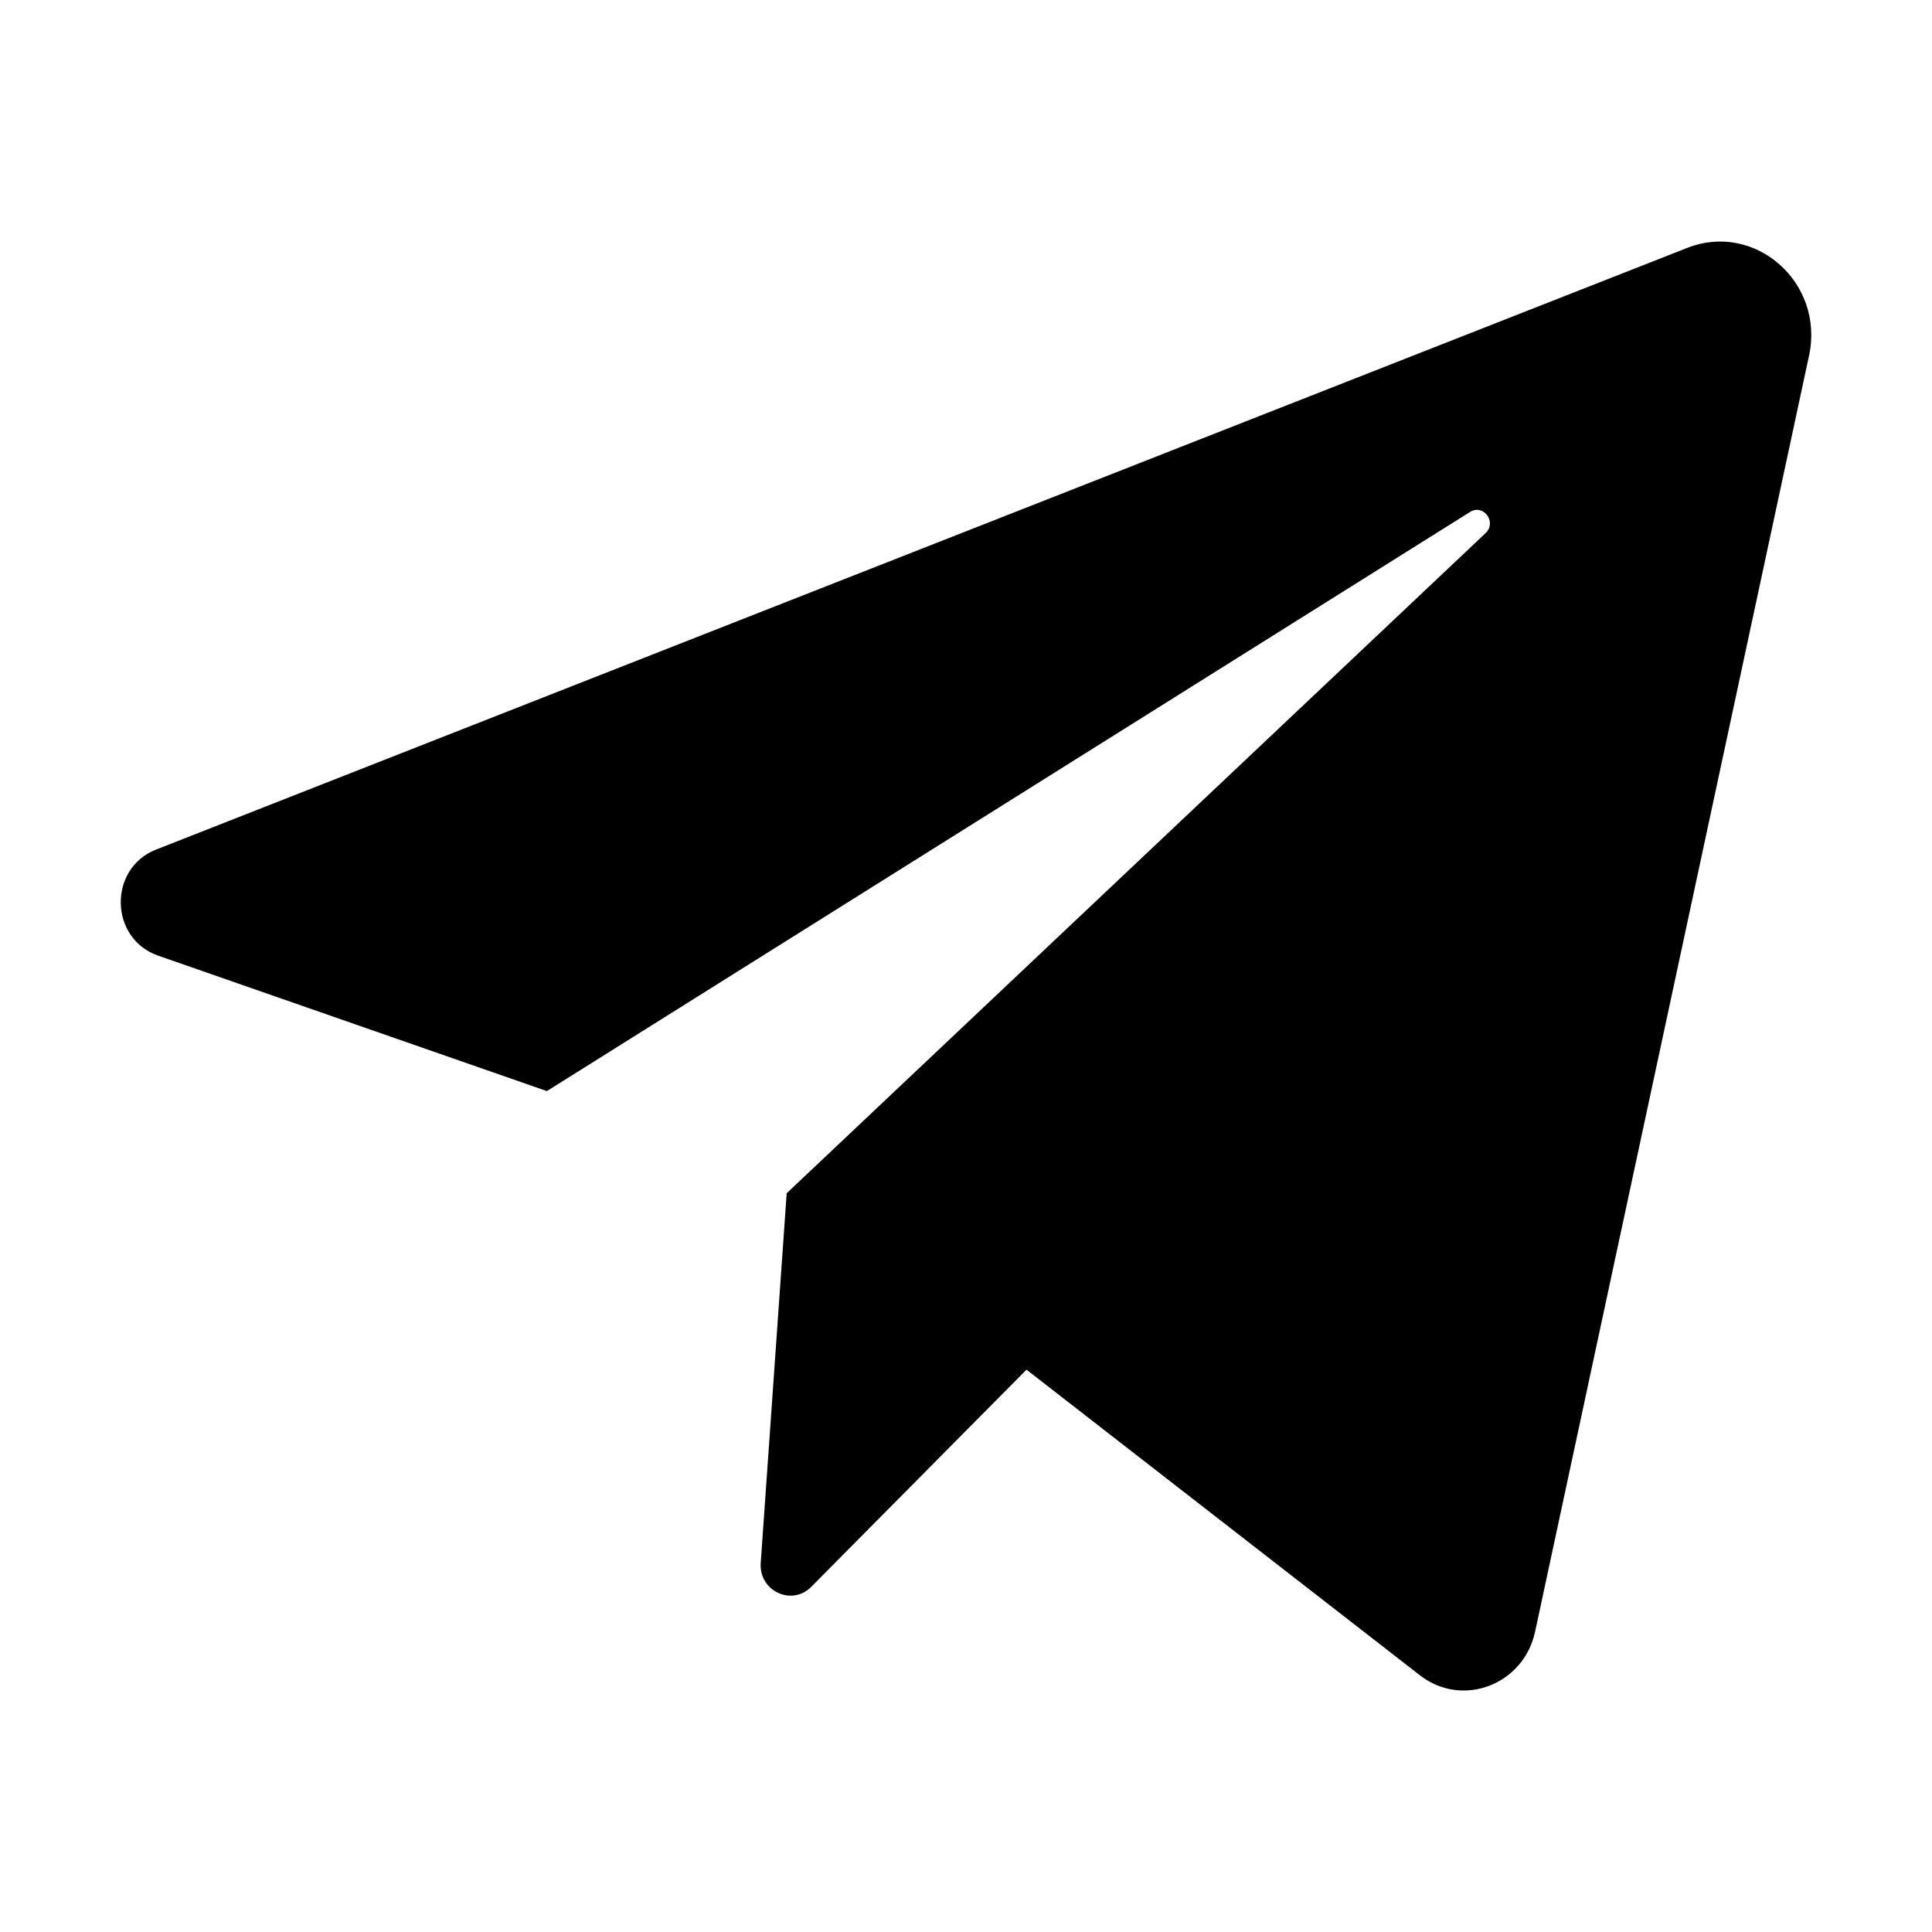
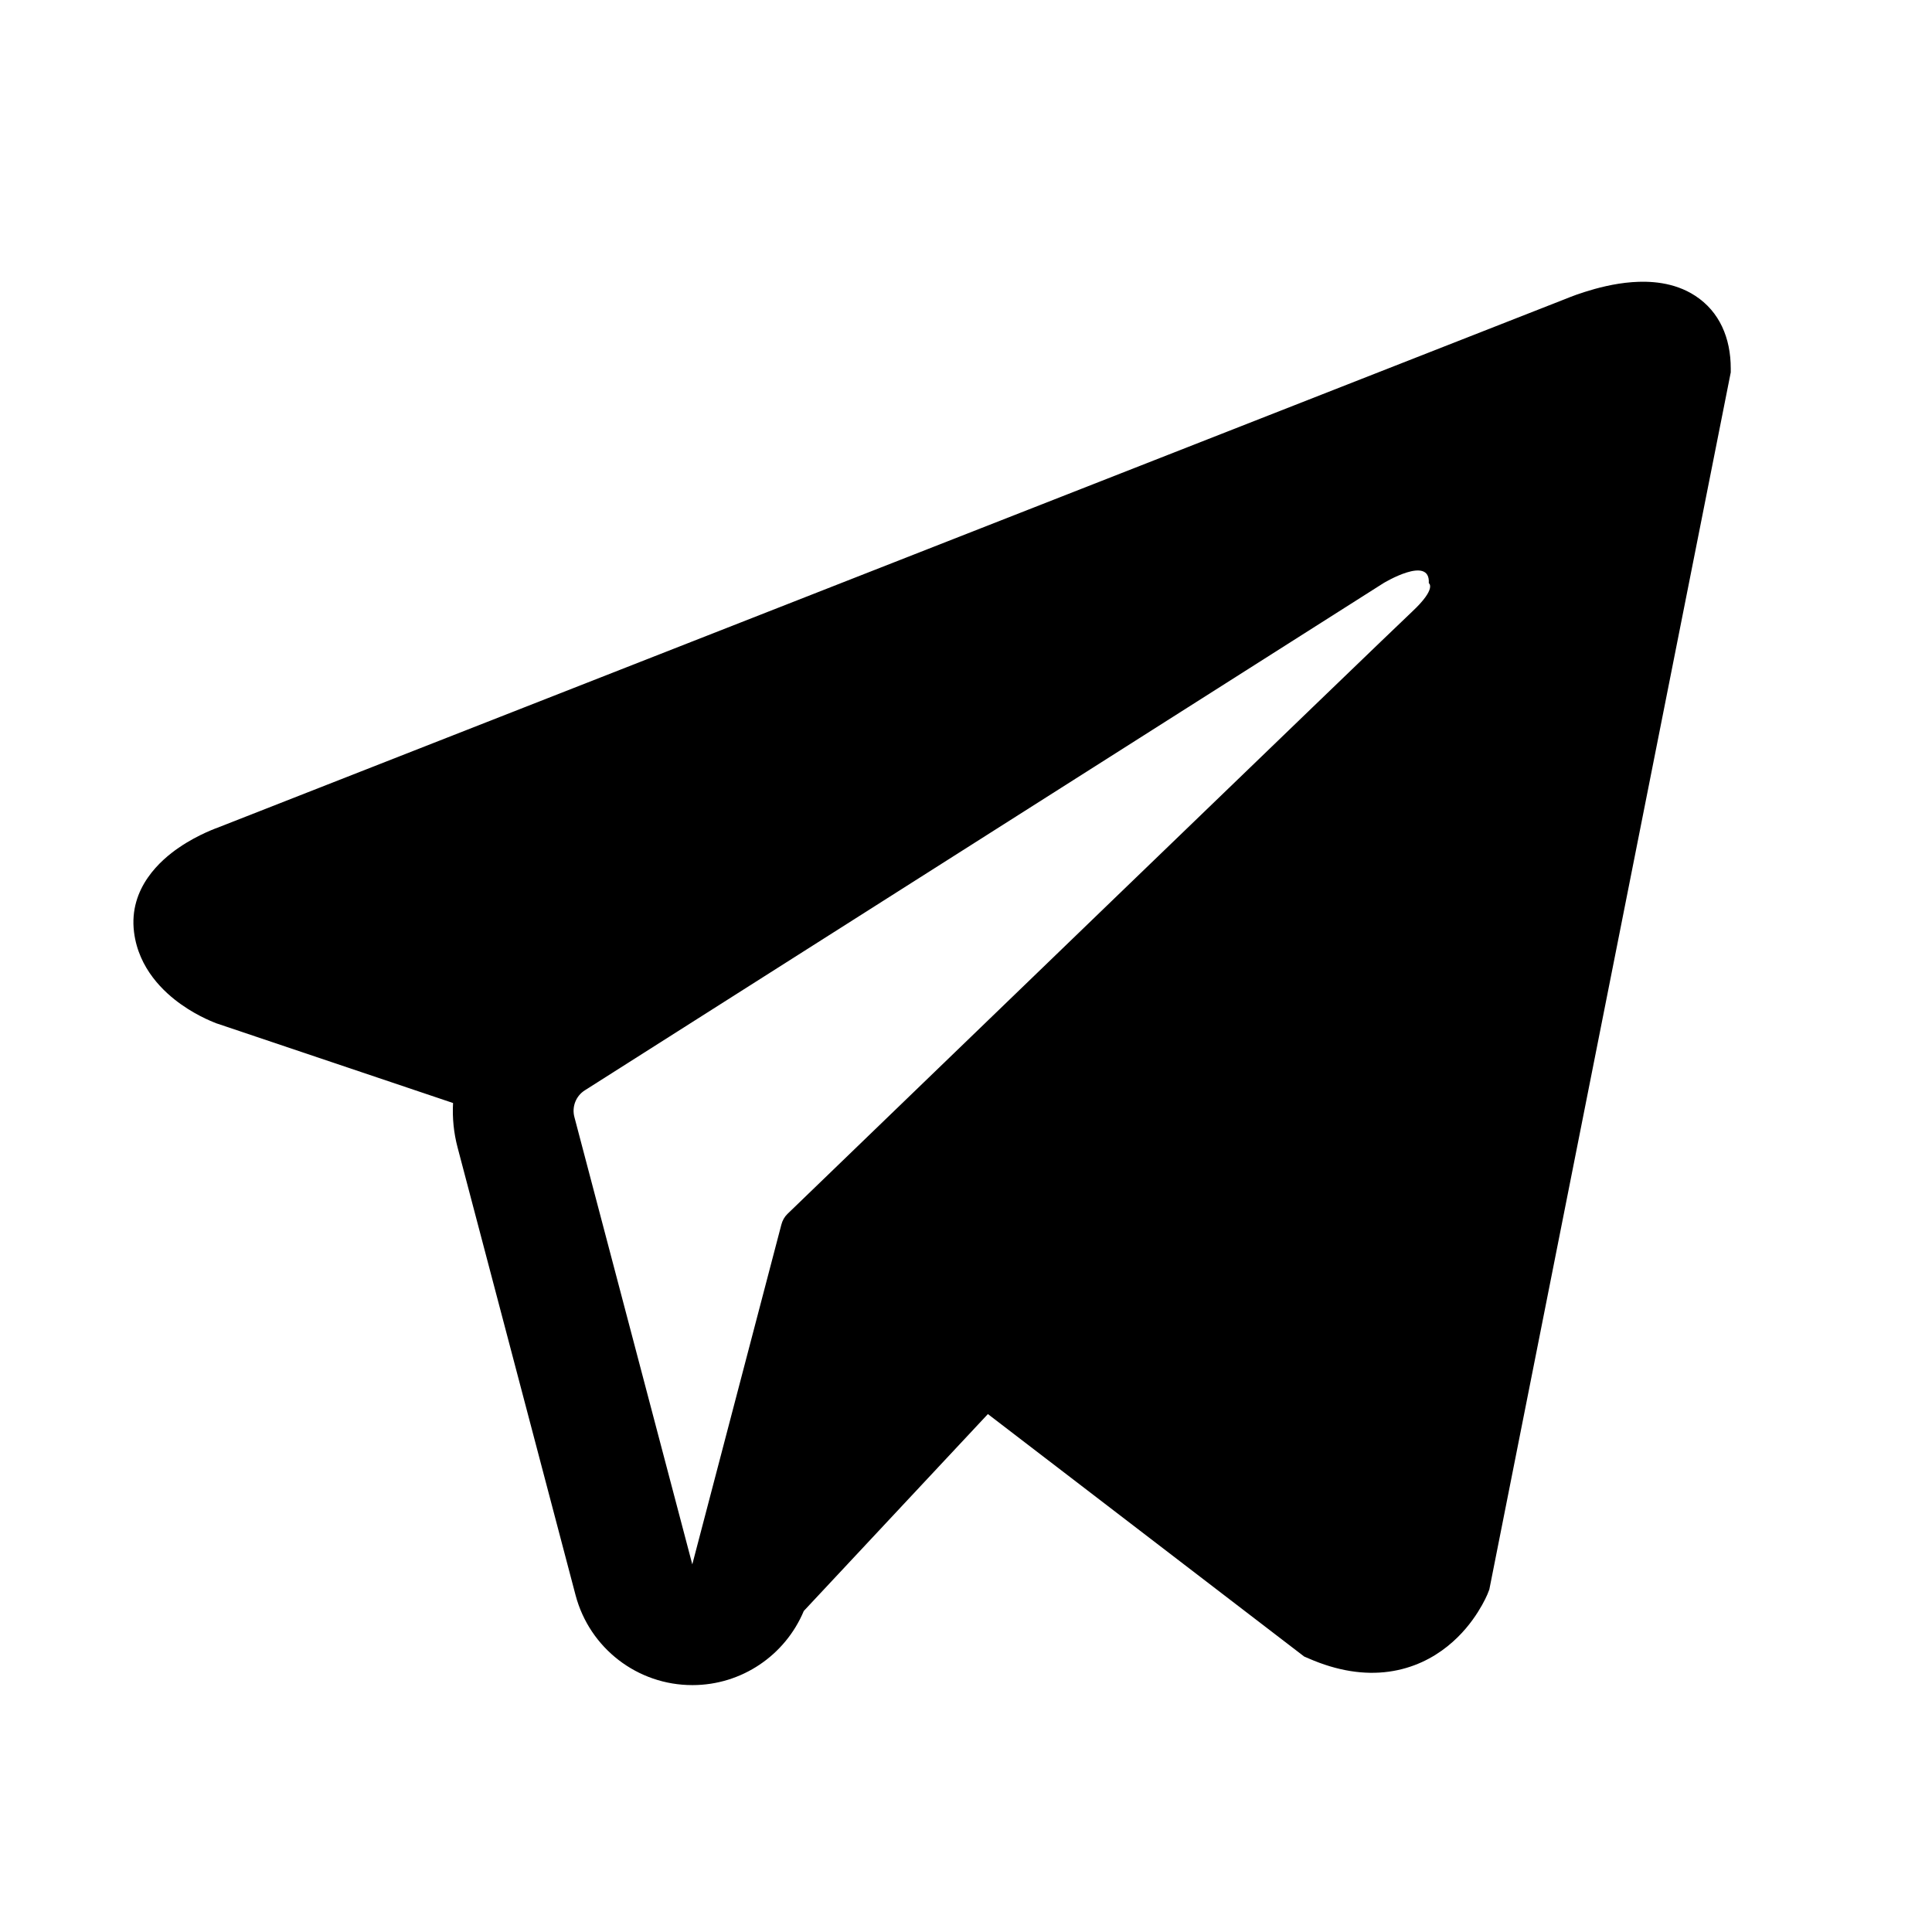
- <svg xmlns="http://www.w3.org/2000/svg" width="16" height="16" viewBox="0 0 16 16">
-   <path d="M1.309 7.914L4.529 9.036L12.174 4.24C12.285 4.17 12.399 4.325 12.303 4.415L6.515 9.882L6.3 12.943C6.283 13.175 6.557 13.305 6.719 13.141L8.501 11.343L11.759 13.874C12.11 14.147 12.618 13.954 12.713 13.513L14.982 2.944C15.111 2.341 14.535 1.832 13.973 2.053L1.292 7.036C0.895 7.192 0.905 7.773 1.309 7.914Z" />
+ <svg xmlns="http://www.w3.org/2000/svg" width="24" height="24" viewBox="0 0 24 24">
+   <path fill-rule="evenodd" clip-rule="evenodd" d="M18.483 19.79L18.484 19.788L18.501 19.745L21.5 4.626V4.577C21.5 4.2 21.361 3.871 21.058 3.674C20.793 3.501 20.488 3.489 20.274 3.505C20.049 3.522 19.835 3.579 19.688 3.626C19.612 3.65 19.548 3.673 19.503 3.691C19.48 3.7 19.462 3.707 19.448 3.713L19.435 3.718L2.715 10.277L2.711 10.279C2.702 10.282 2.69 10.287 2.675 10.292C2.647 10.303 2.607 10.319 2.561 10.34C2.471 10.381 2.346 10.444 2.22 10.531C2.005 10.678 1.596 11.026 1.665 11.579C1.722 12.036 2.038 12.327 2.25 12.477C2.364 12.558 2.473 12.616 2.553 12.654C2.593 12.673 2.628 12.688 2.653 12.698C2.666 12.703 2.677 12.708 2.685 12.711L2.696 12.715L2.703 12.717L5.628 13.702C5.618 13.886 5.636 14.073 5.685 14.257L7.15 19.816C7.324 20.475 7.92 20.934 8.602 20.933C9.213 20.933 9.754 20.563 9.985 20.012L12.272 17.566L16.201 20.578L16.257 20.602C16.614 20.758 16.948 20.808 17.253 20.766C17.557 20.724 17.799 20.597 17.981 20.451C18.16 20.308 18.282 20.147 18.359 20.025C18.398 19.963 18.428 19.909 18.448 19.868C18.458 19.848 18.466 19.83 18.472 19.817L18.48 19.799L18.482 19.793L18.483 19.79ZM7.135 13.875C7.102 13.749 7.154 13.615 7.264 13.545L17.186 7.244C17.186 7.244 17.77 6.89 17.749 7.244C17.749 7.244 17.853 7.307 17.541 7.599C17.244 7.876 10.469 14.417 9.783 15.079C9.744 15.117 9.72 15.161 9.706 15.214L8.6 19.433L7.135 13.875Z" />
</svg>
